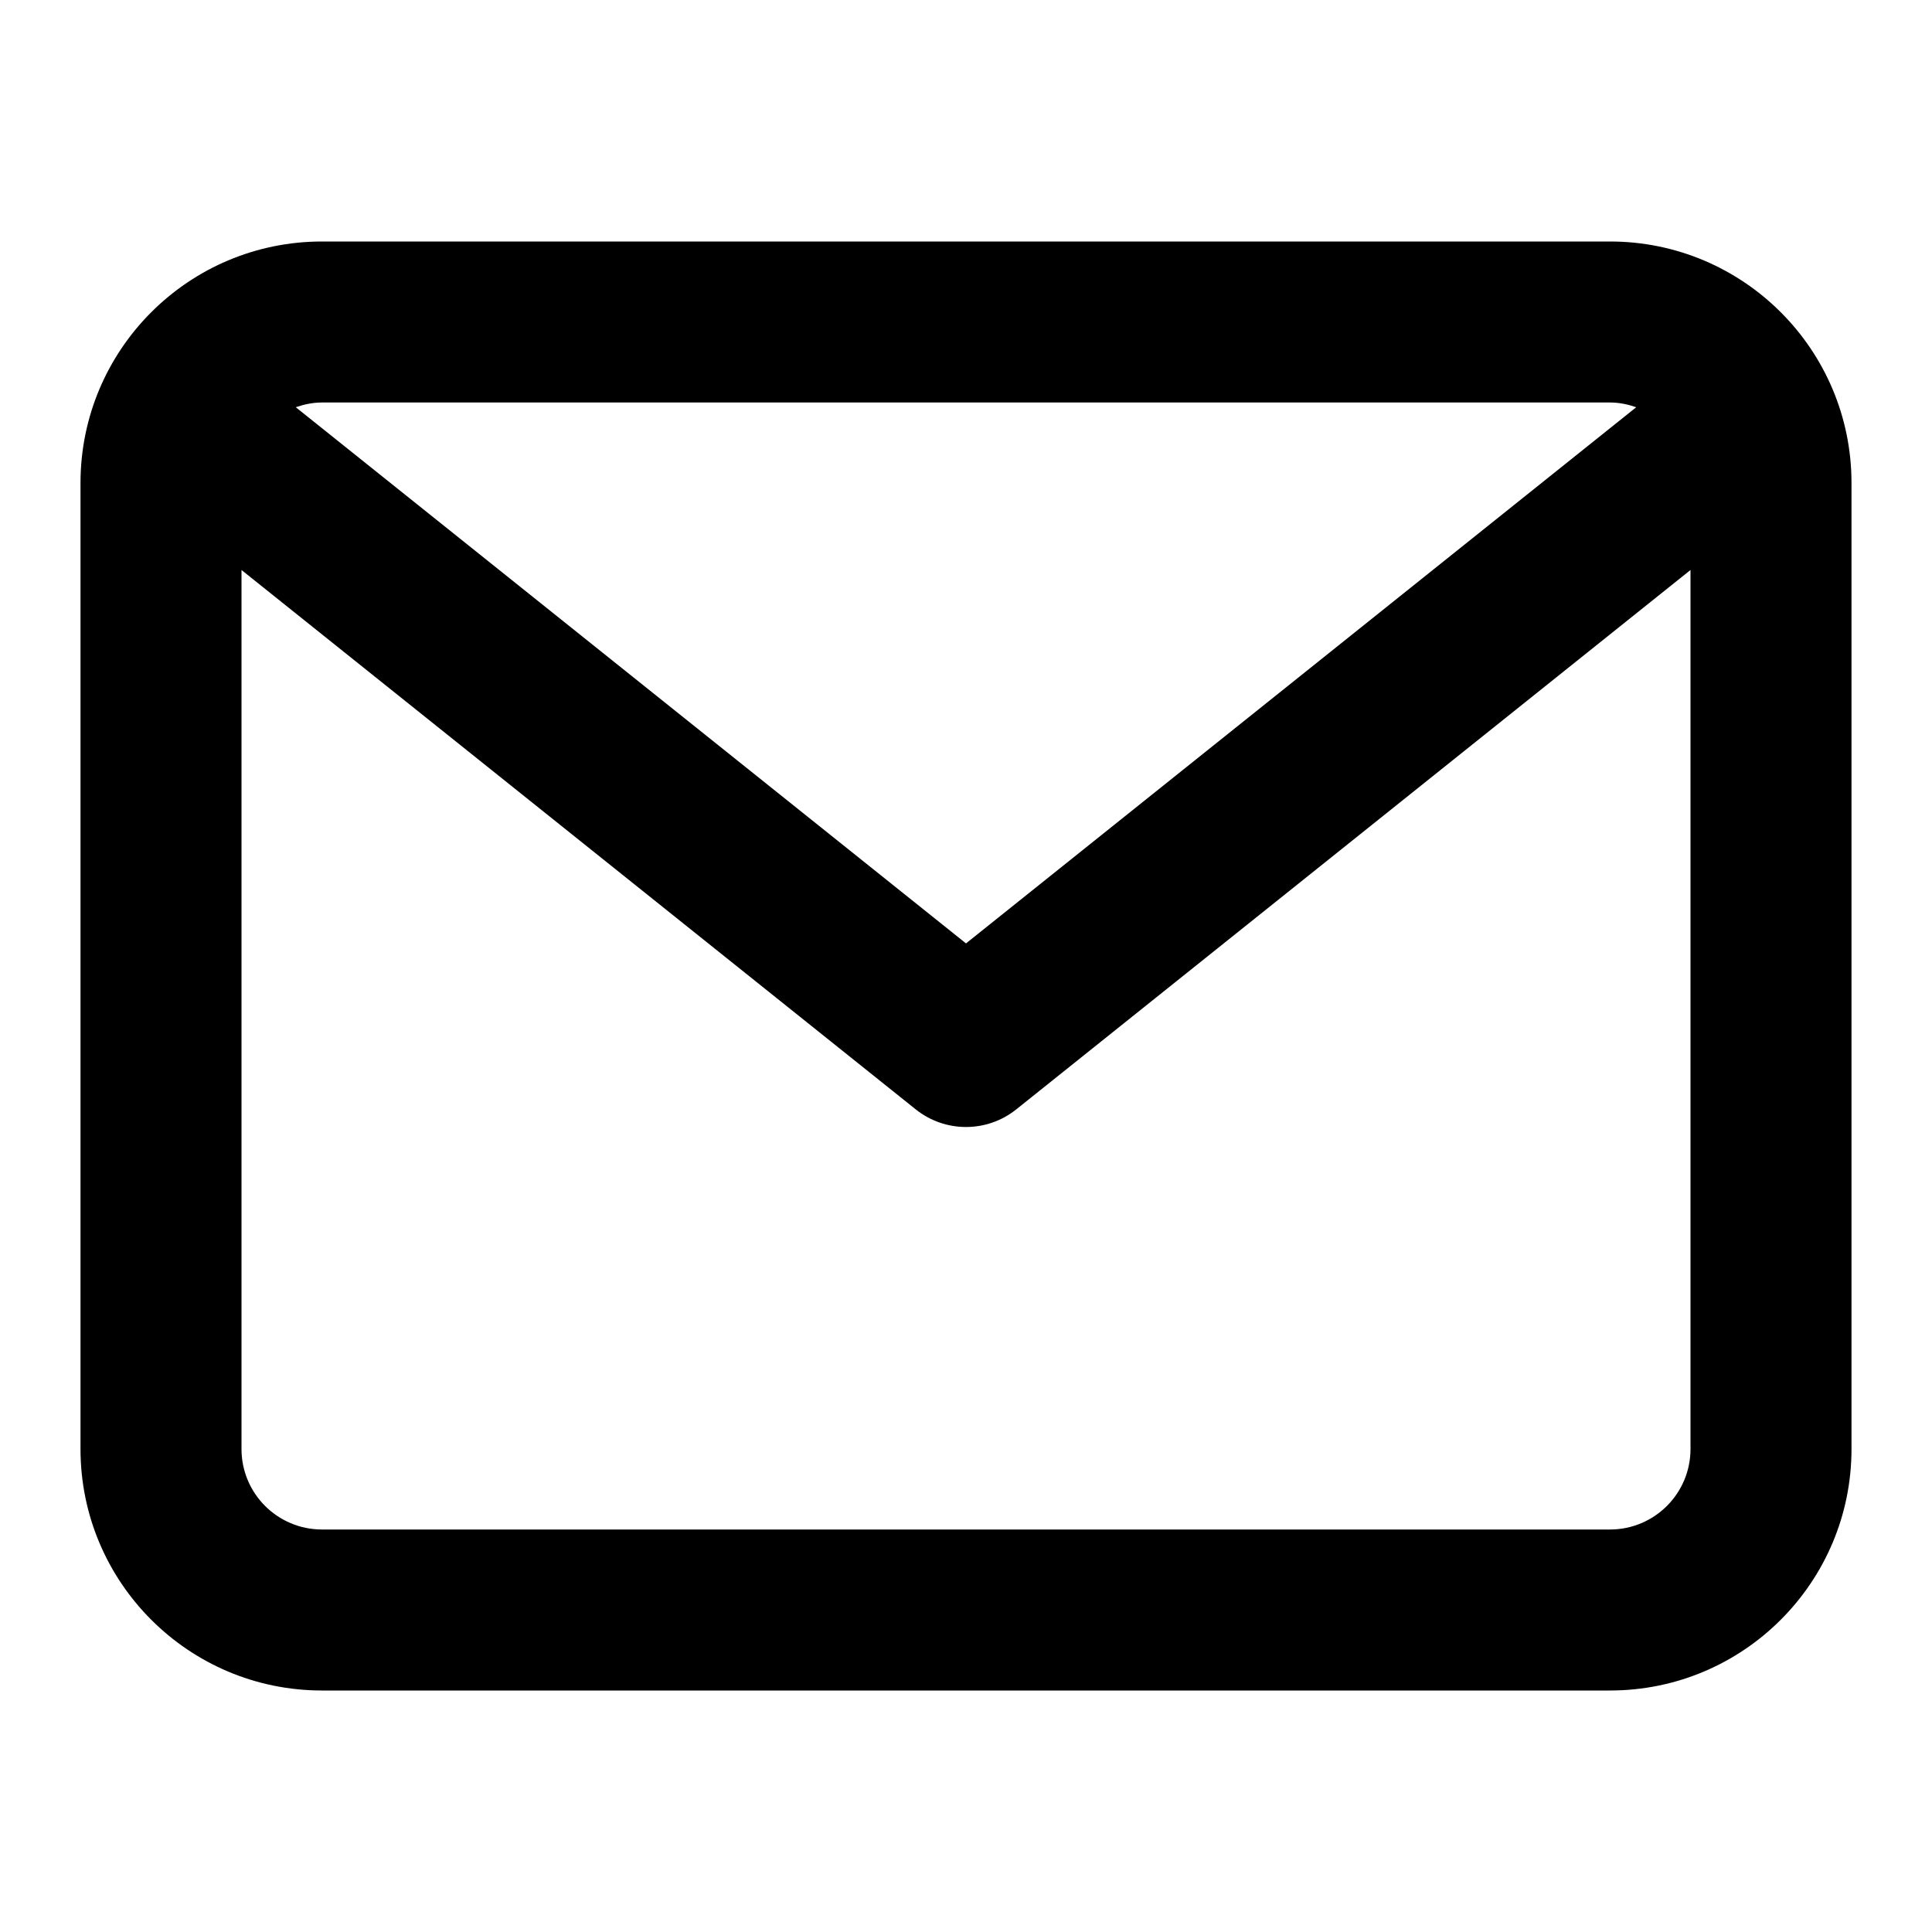
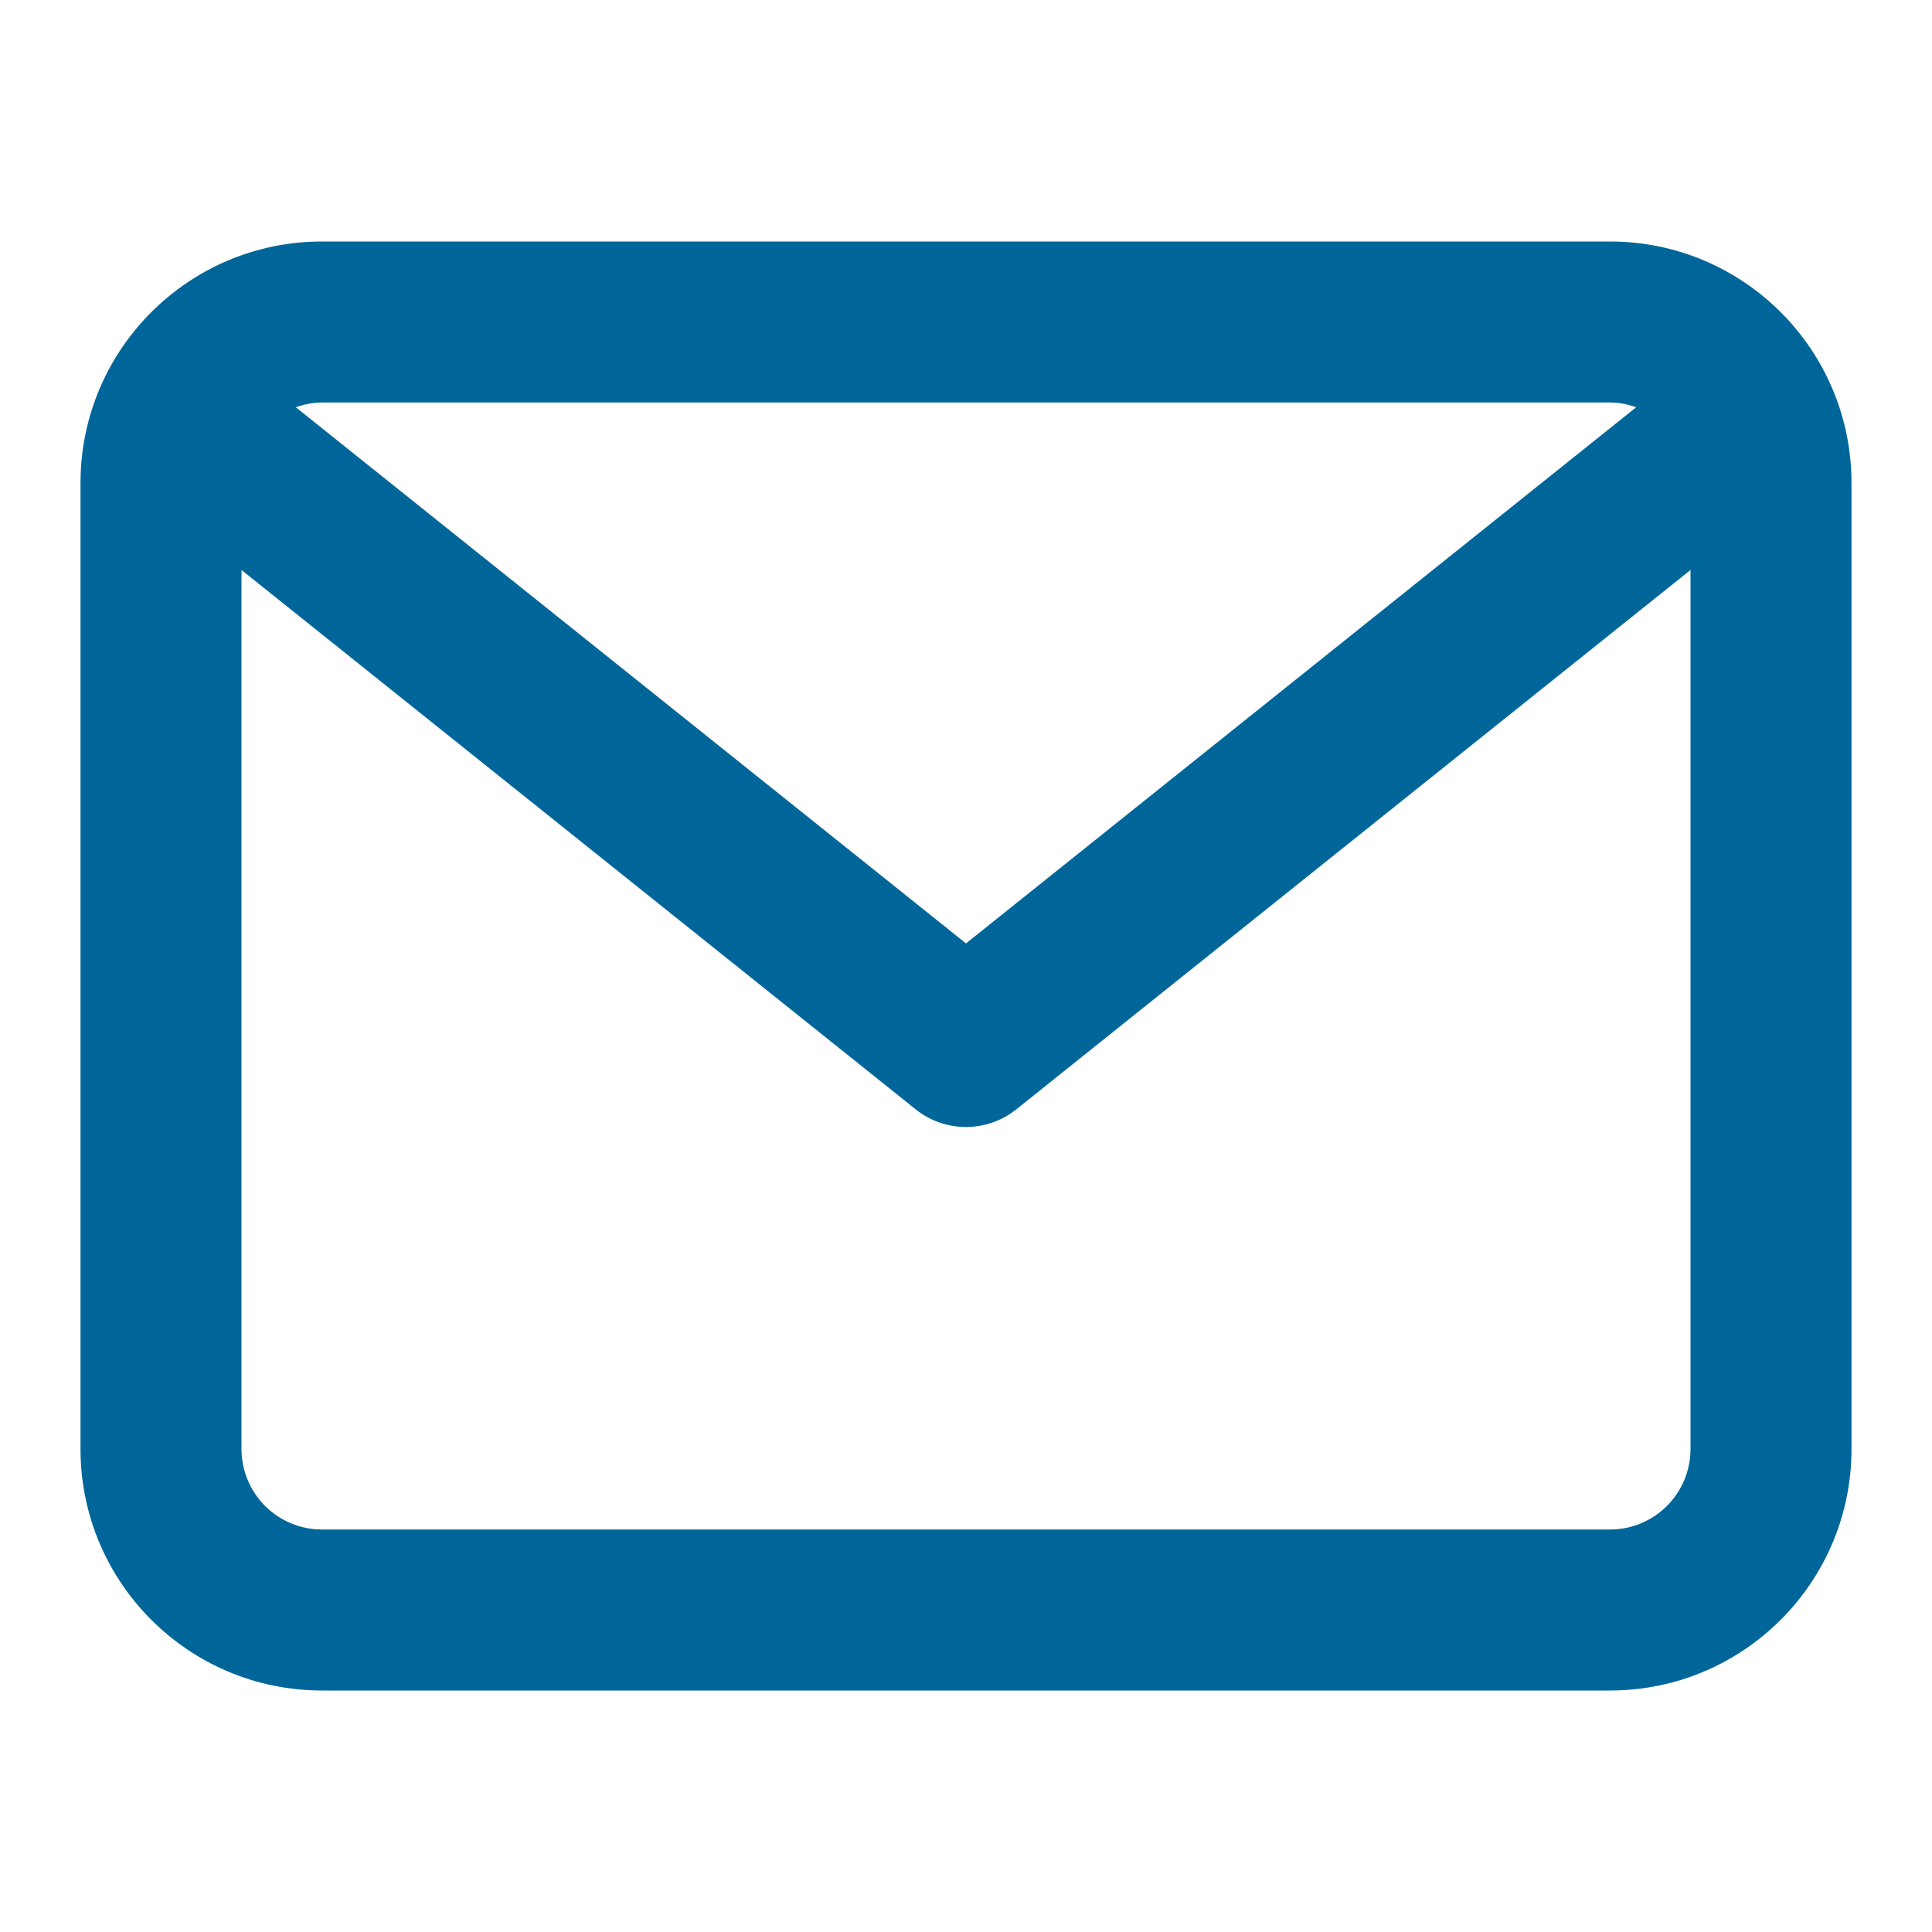
- <svg xmlns="http://www.w3.org/2000/svg" enable-background="new 0 0 96 96" height="96px" id="mail" version="1.1" viewBox="0 0 96 96" width="96px" xml:space="preserve">
-   <path d="M80,12H16C9.373,12,4,17.373,4,24v48c0,6.627,5.373,12,12,12h64c6.627,0,12-5.373,12-12V24C92,17.373,86.627,12,80,12z   M80,20c0.459,0,0.893,0.093,1.303,0.235L48,46.877L14.697,20.235C15.108,20.093,15.541,20,16,20H80z M80,76H16c-2.21,0-4-1.79-4-4  V28.323l33.501,26.8C46.231,55.708,47.116,56,48,56s1.769-0.292,2.499-0.877L84,28.323V72C84,74.21,82.21,76,80,76z" />
+ <svg xmlns="http://www.w3.org/2000/svg" width="96" height="96">
+   <g>
+     <rect fill="none" id="canvas_background" height="402" width="582" y="-1" x="-1" />
+   </g>
+   <g>
+     <path fill="#006699" id="svg_1" d="m80,12l-64,0c-6.627,0 -12,5.373 -12,12l0,48c0,6.627 5.373,12 12,12l64,0c6.627,0 12,-5.373 12,-12l0,-48c0,-6.627 -5.373,-12 -12,-12zm0,8c0.459,0 0.893,0.093 1.303,0.235l-33.303,26.642l-33.303,-26.642c0.411,-0.142 0.844,-0.235 1.303,-0.235l64,0zm0,56l-64,0c-2.21,0 -4,-1.79 -4,-4l0,-43.677l33.501,26.8c0.73,0.585 1.615,0.877 2.499,0.877s1.769,-0.292 2.499,-0.877l33.501,-26.8l0,43.677c0,2.21 -1.79,4 -4,4z" />
+   </g>
</svg>
